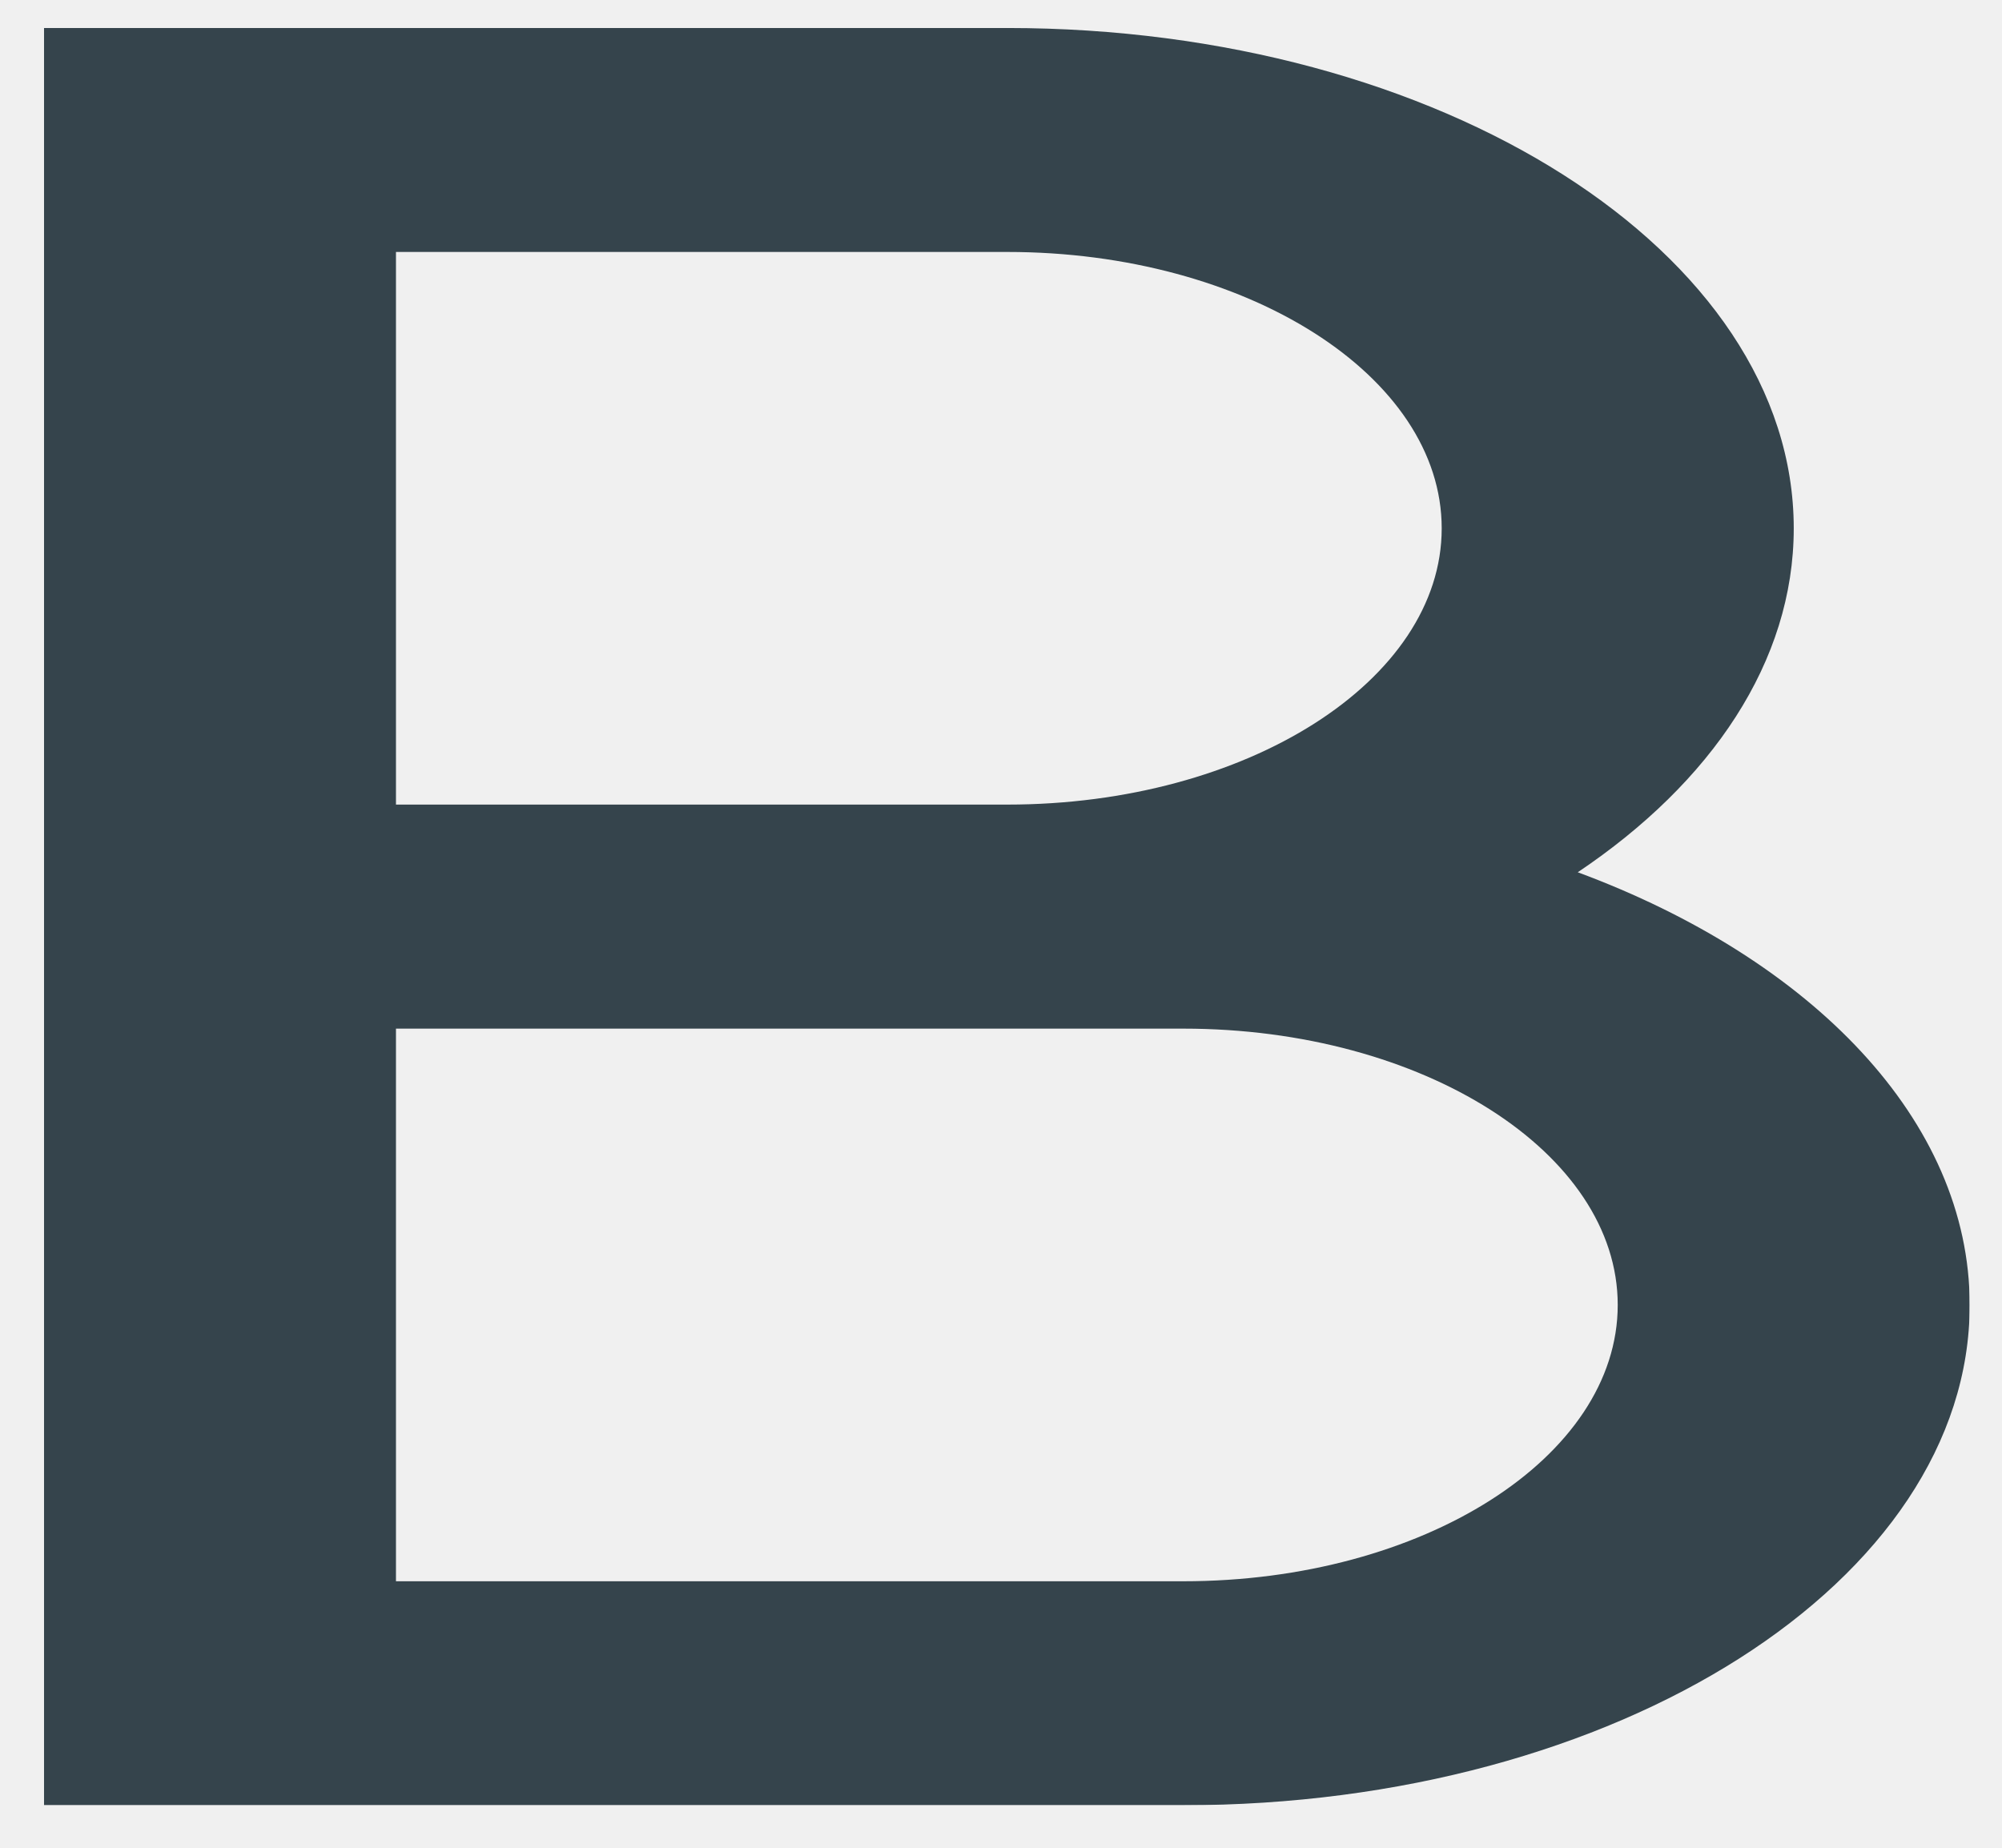
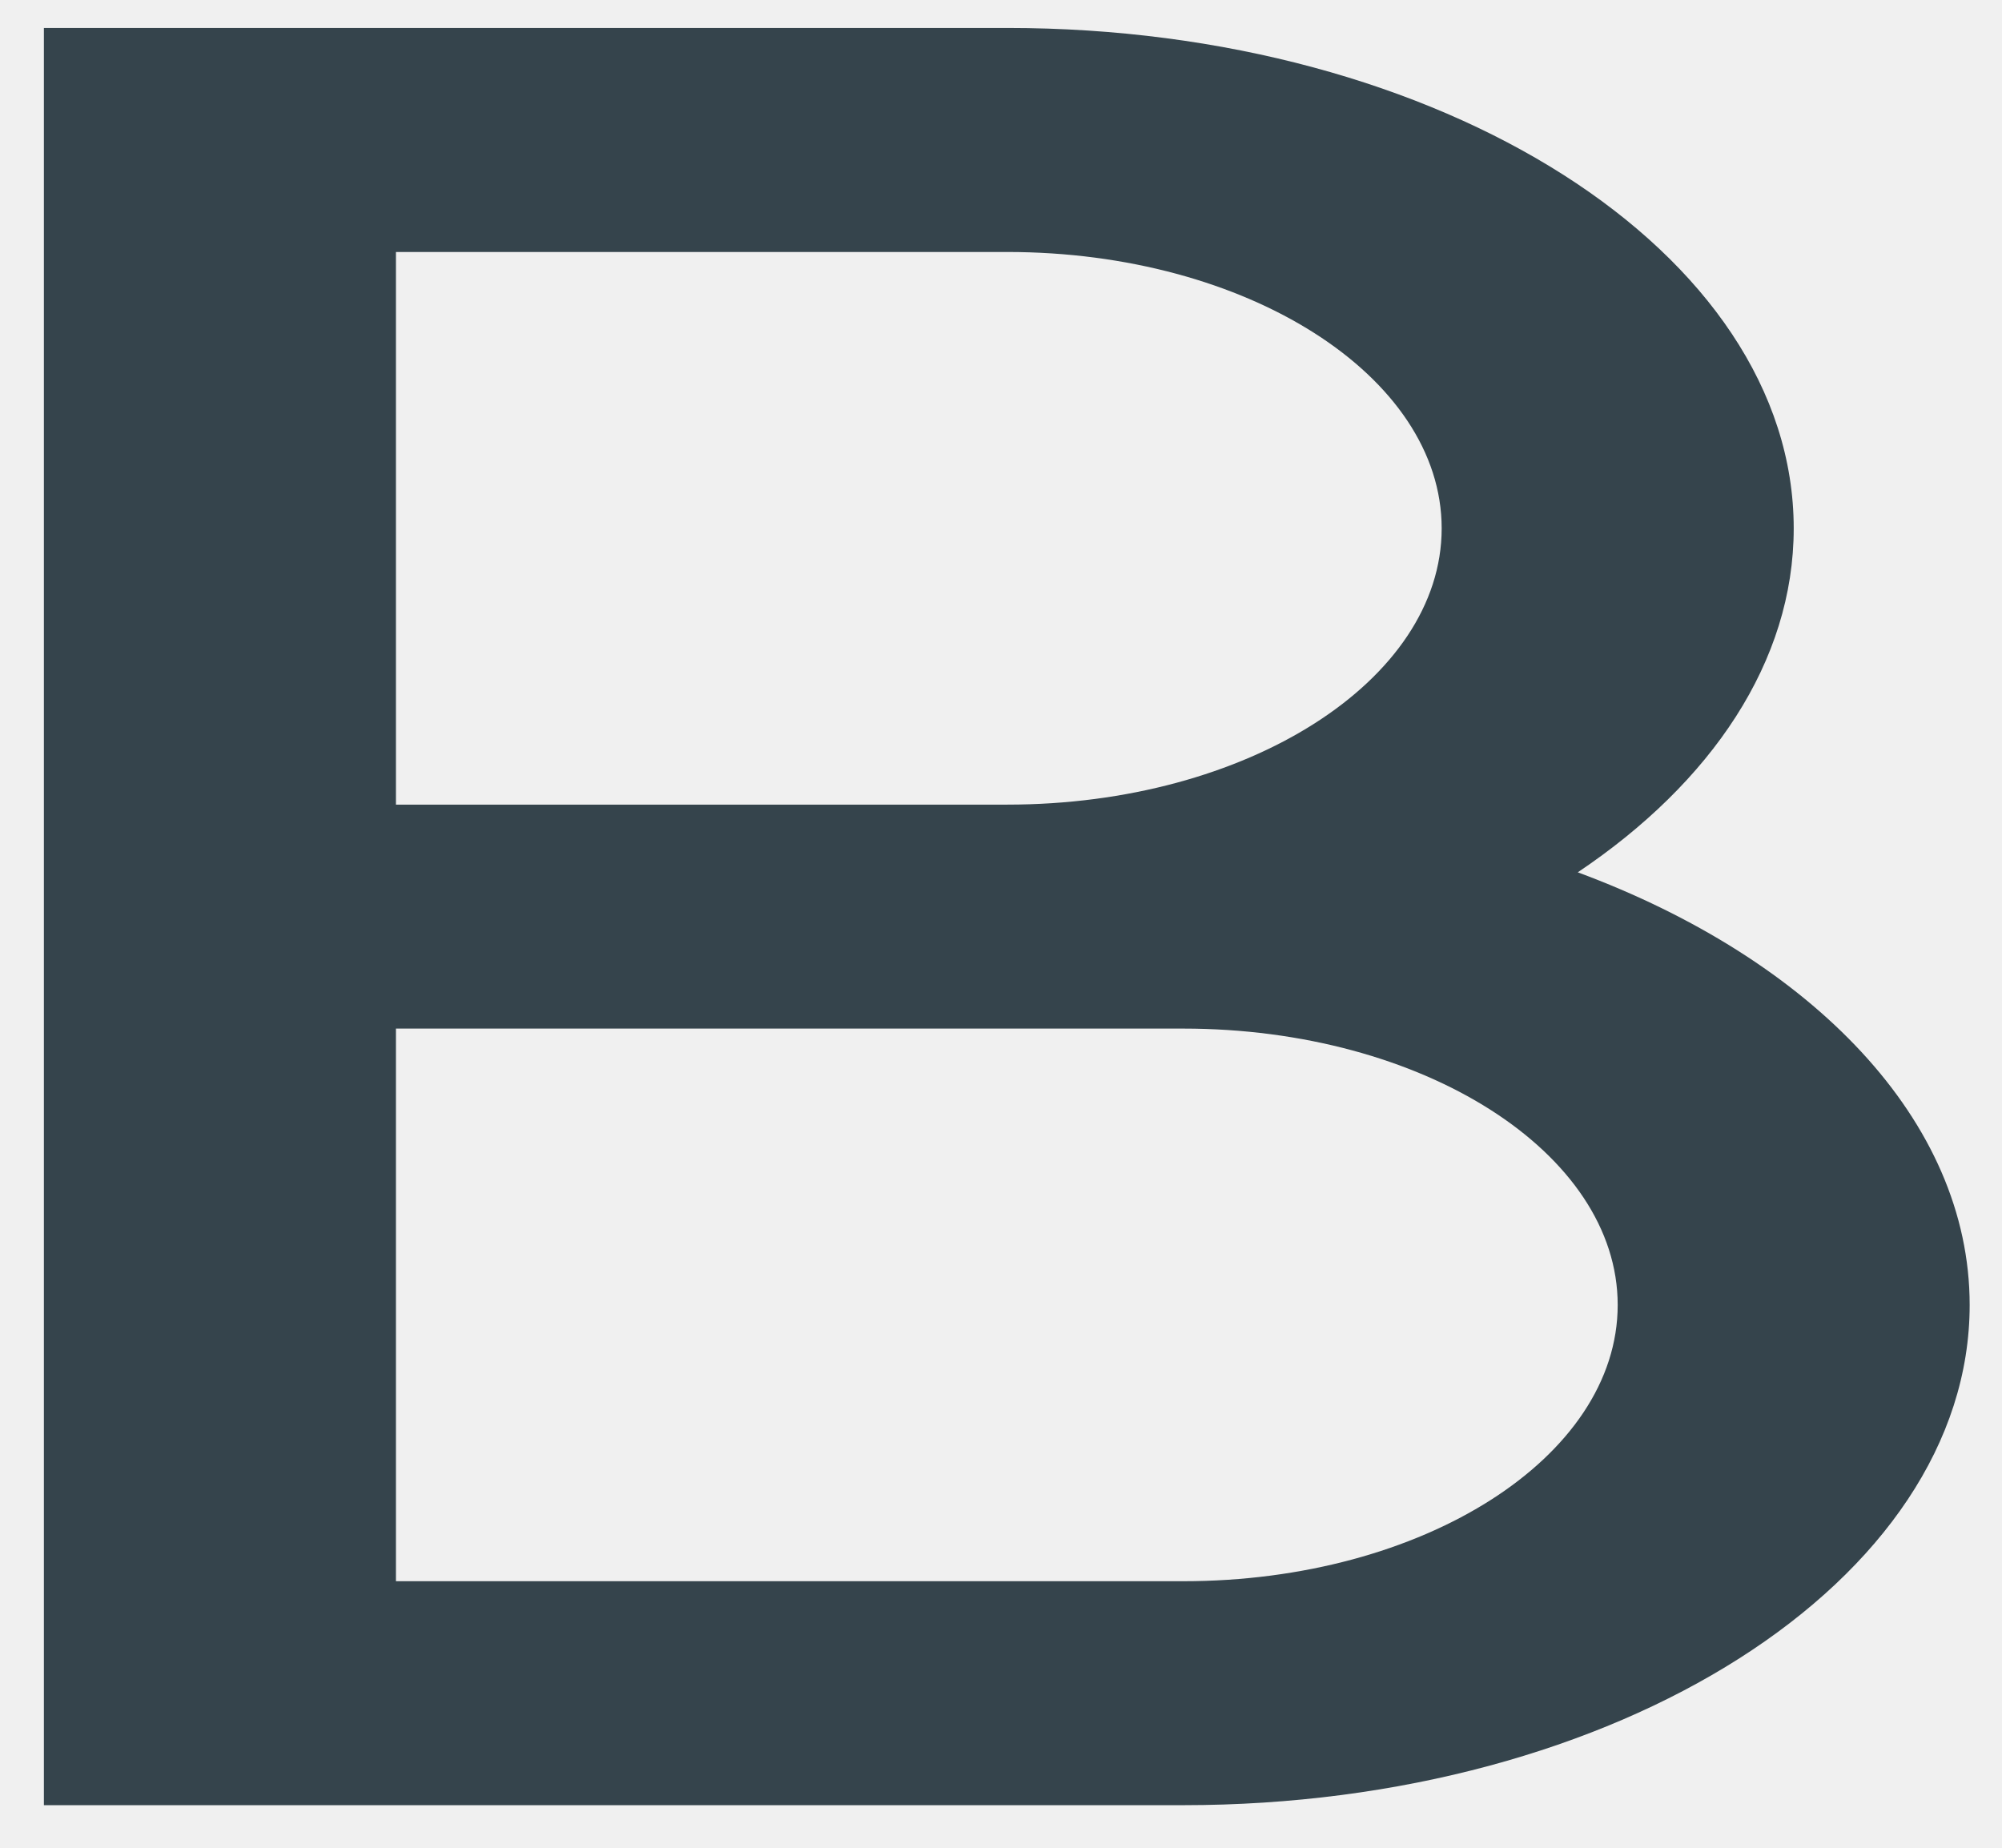
- <svg xmlns="http://www.w3.org/2000/svg" xmlns:xlink="http://www.w3.org/1999/xlink" width="26px" height="24px" viewBox="0 0 26 24" version="1.1">
-   <defs>
-     <polygon id="path-1" points="0 0 25.008 0 25.008 23.084 0 23.084" />
-   </defs>
-   <g id="Markenportal" stroke="none" stroke-width="1" fill="none" fill-rule="evenodd">
-     <g id="Artboard-Copy-6" transform="translate(-1122, -8977)">
-       <g id="i--bold" transform="translate(1112, 8967)">
-         <rect id="Rectangle" x="0" y="0" width="44" height="44" />
-         <g id="1-Atoms-/-1.5-Icons-/-20-Mailbox_Bold" transform="translate(6, 6)">
-           <g id="Group-3" transform="translate(4.571429, 4.363636)">
-             <mask id="mask-2" fill="white">
-               <use xlink:href="#path-1" />
-             </mask>
-             <g id="Clip-2" />
-             <path d="M14.797,20.175 L4.571,20.175 L4.571,12.997 L14.797,12.997 C17.905,12.997 20.438,14.608 20.438,16.586 C20.438,18.566 17.905,20.175 14.797,20.175 L14.797,20.175 Z M12.511,2.909 C15.62,2.909 18.152,4.519 18.152,6.499 C18.152,8.477 15.62,10.087 12.511,10.087 L4.571,10.087 L4.571,2.909 L12.511,2.909 Z M19.919,10.966 C21.656,9.801 22.724,8.227 22.724,6.499 C22.724,2.915 18.143,0 12.511,0 L-0.001,0 L-0.001,23.084 L14.797,23.084 C20.429,23.084 25.009,20.169 25.009,16.586 C25.009,14.191 22.959,12.093 19.919,10.966 L19.919,10.966 Z" id="Fill-1" fill="#35444C" mask="url(#mask-2)" />
-           </g>
-         </g>
-       </g>
-     </g>
+ <svg xmlns="http://www.w3.org/2000/svg" width="26" height="24">
+   <g fill="none" fill-rule="evenodd">
+     <path d="M-10-10h44v44h-44z" />
+     <path d="M15.368 20.538H5.142V13.36h10.226c3.109 0 5.641 1.612 5.641 3.59 0 1.98-2.532 3.588-5.64 3.588zM13.083 3.273c3.108 0 5.64 1.61 5.64 3.59 0 1.978-2.532 3.588-5.64 3.588H5.142V3.273h7.94zm7.408 8.057c1.737-1.165 2.804-2.74 2.804-4.467 0-3.584-4.58-6.5-10.212-6.5H.57v23.084h14.797c5.632 0 10.213-2.914 10.213-6.497 0-2.396-2.05-4.493-5.09-5.62z" fill="#35444C" />
  </g>
</svg>
